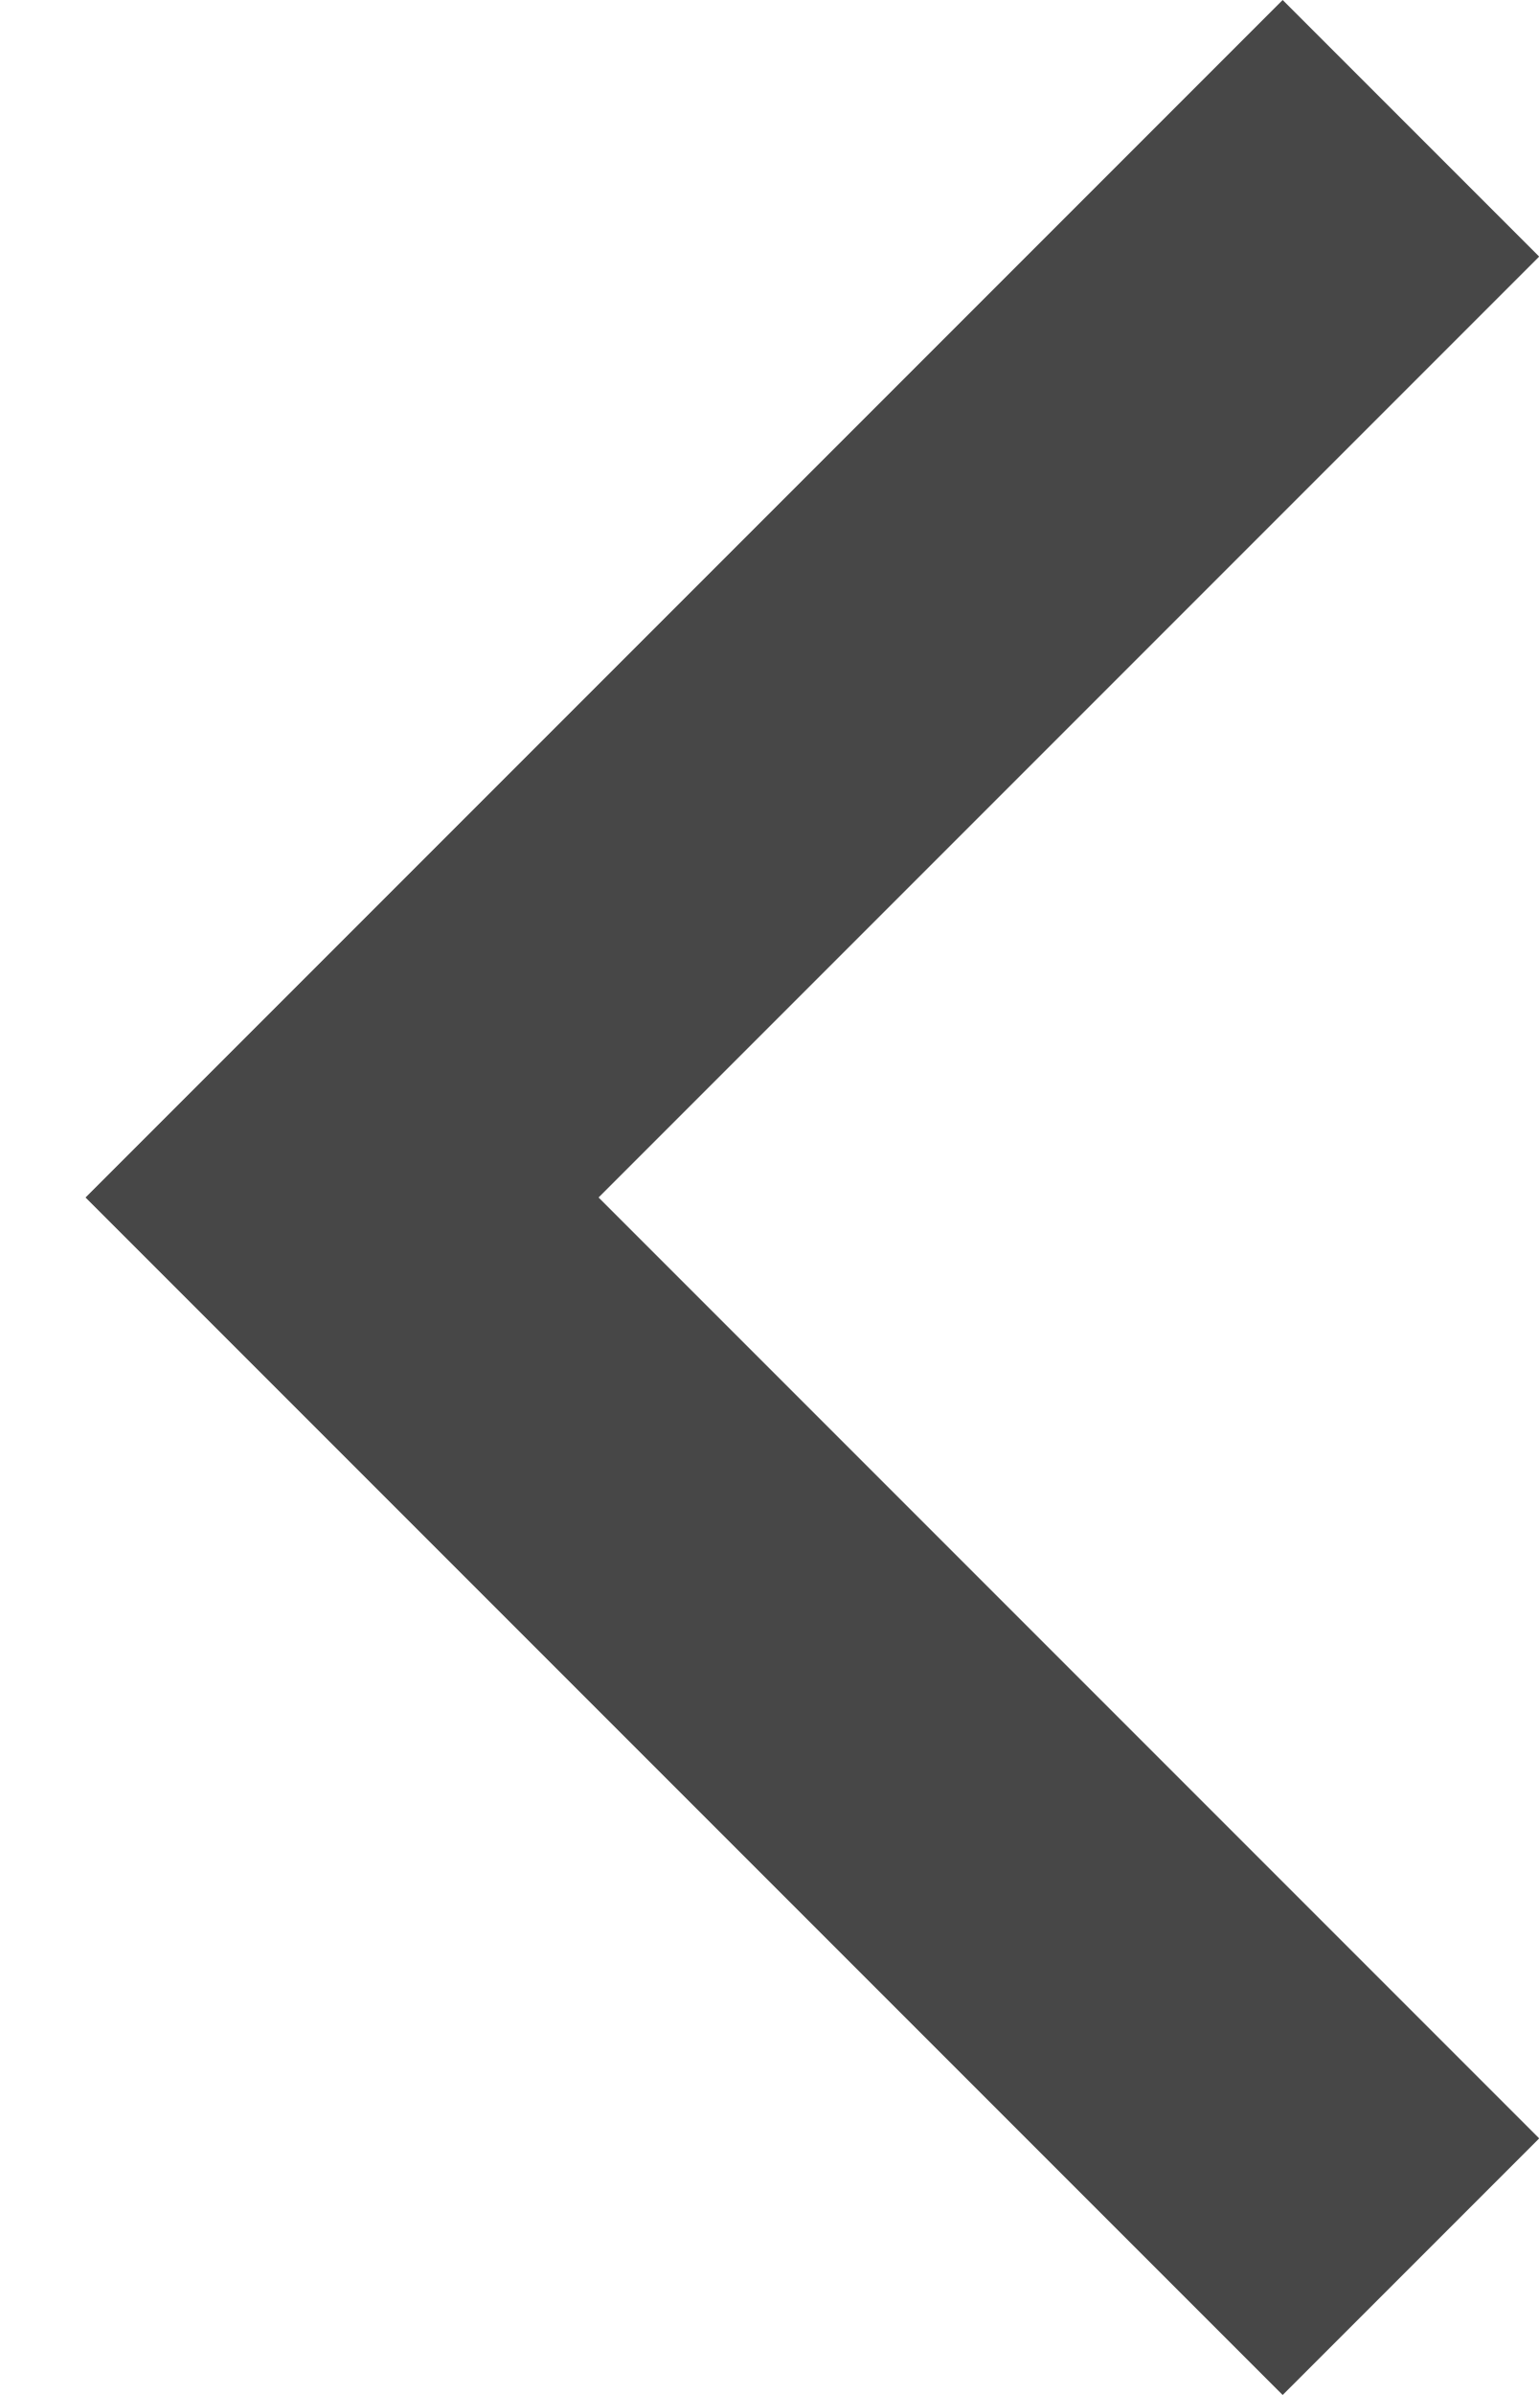
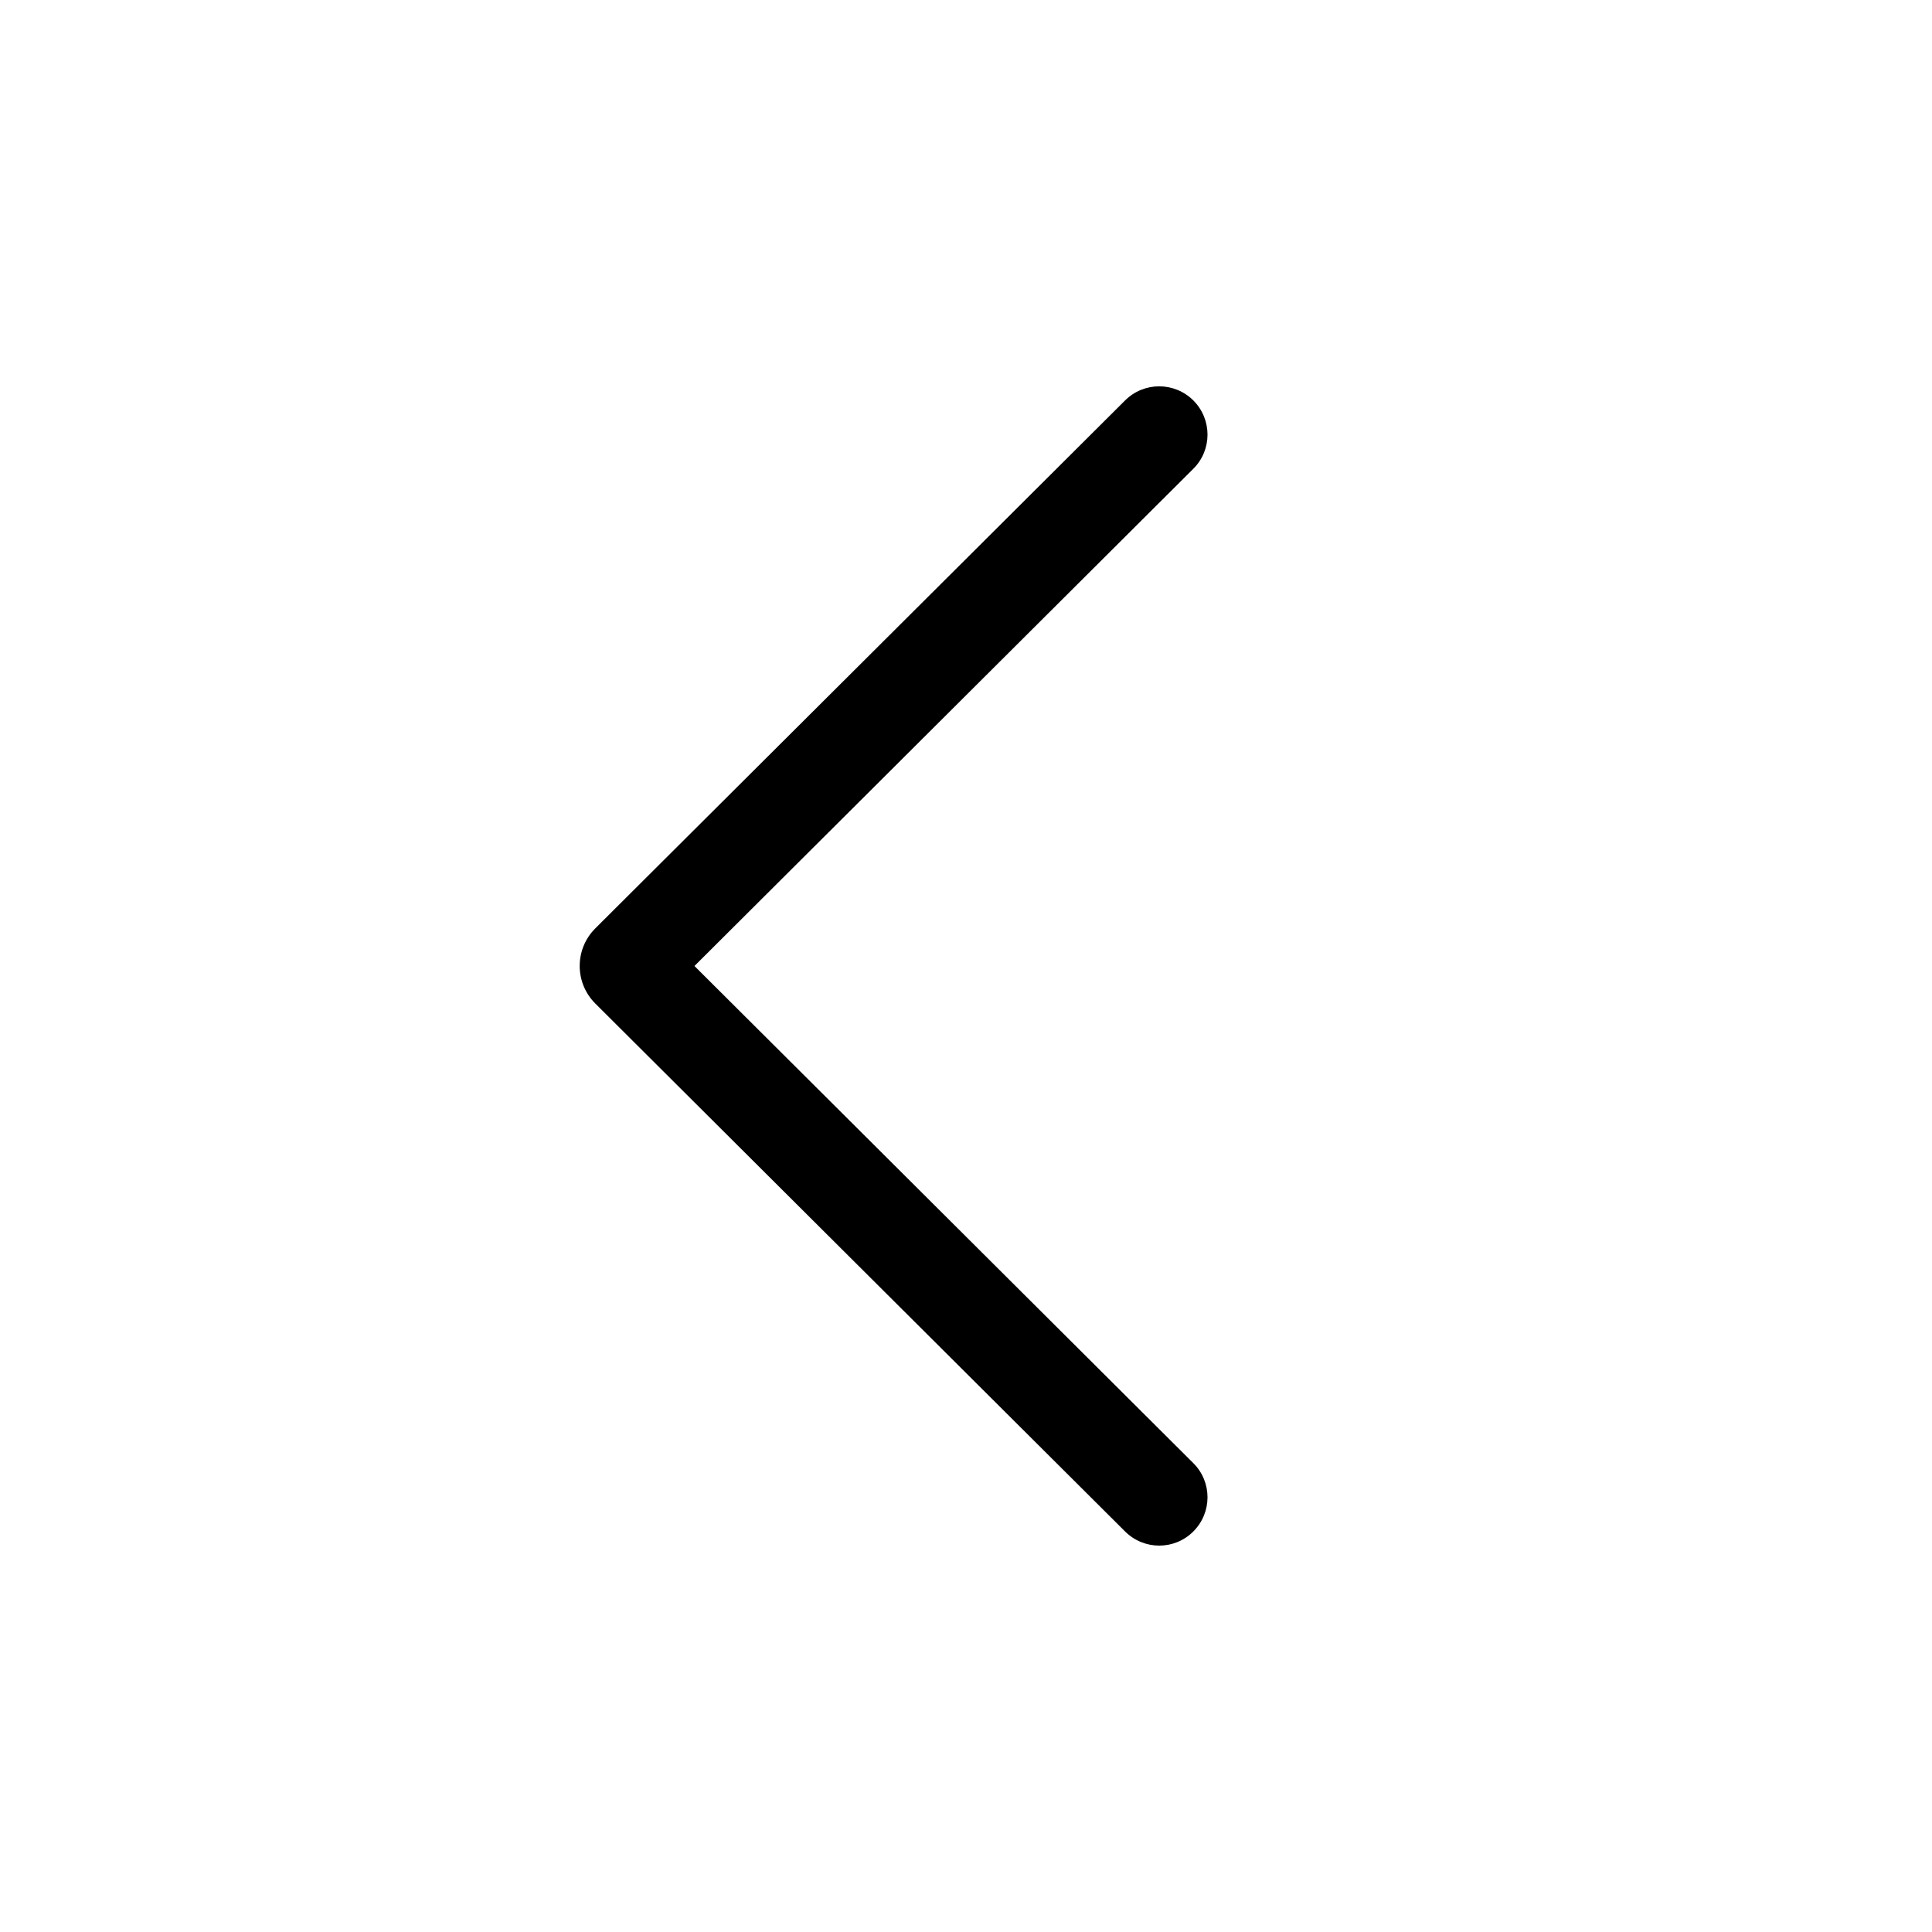
- <svg xmlns="http://www.w3.org/2000/svg" width="9" height="14" viewBox="0 0 9 14" fill="none">
-   <path fill-rule="evenodd" clip-rule="evenodd" d="M9 12.5L7.5 14L0.5 7L7.5 0L9 1.5L3.5 7L9 12.5Z" fill="#474747" />
+ <svg xmlns="http://www.w3.org/2000/svg" width="20" height="20" viewBox="0 0 20 20" fill="none">
+   <path d="M12.354 15.853C12.159 16.049 11.843 16.049 11.647 15.854L6.163 10.389C5.947 10.174 5.947 9.825 6.163 9.61L11.647 4.145C11.843 3.95 12.159 3.951 12.354 4.146C12.549 4.342 12.549 4.658 12.353 4.853L7.189 10L12.353 15.146C12.549 15.341 12.549 15.657 12.354 15.853Z" fill="black" />
</svg>
